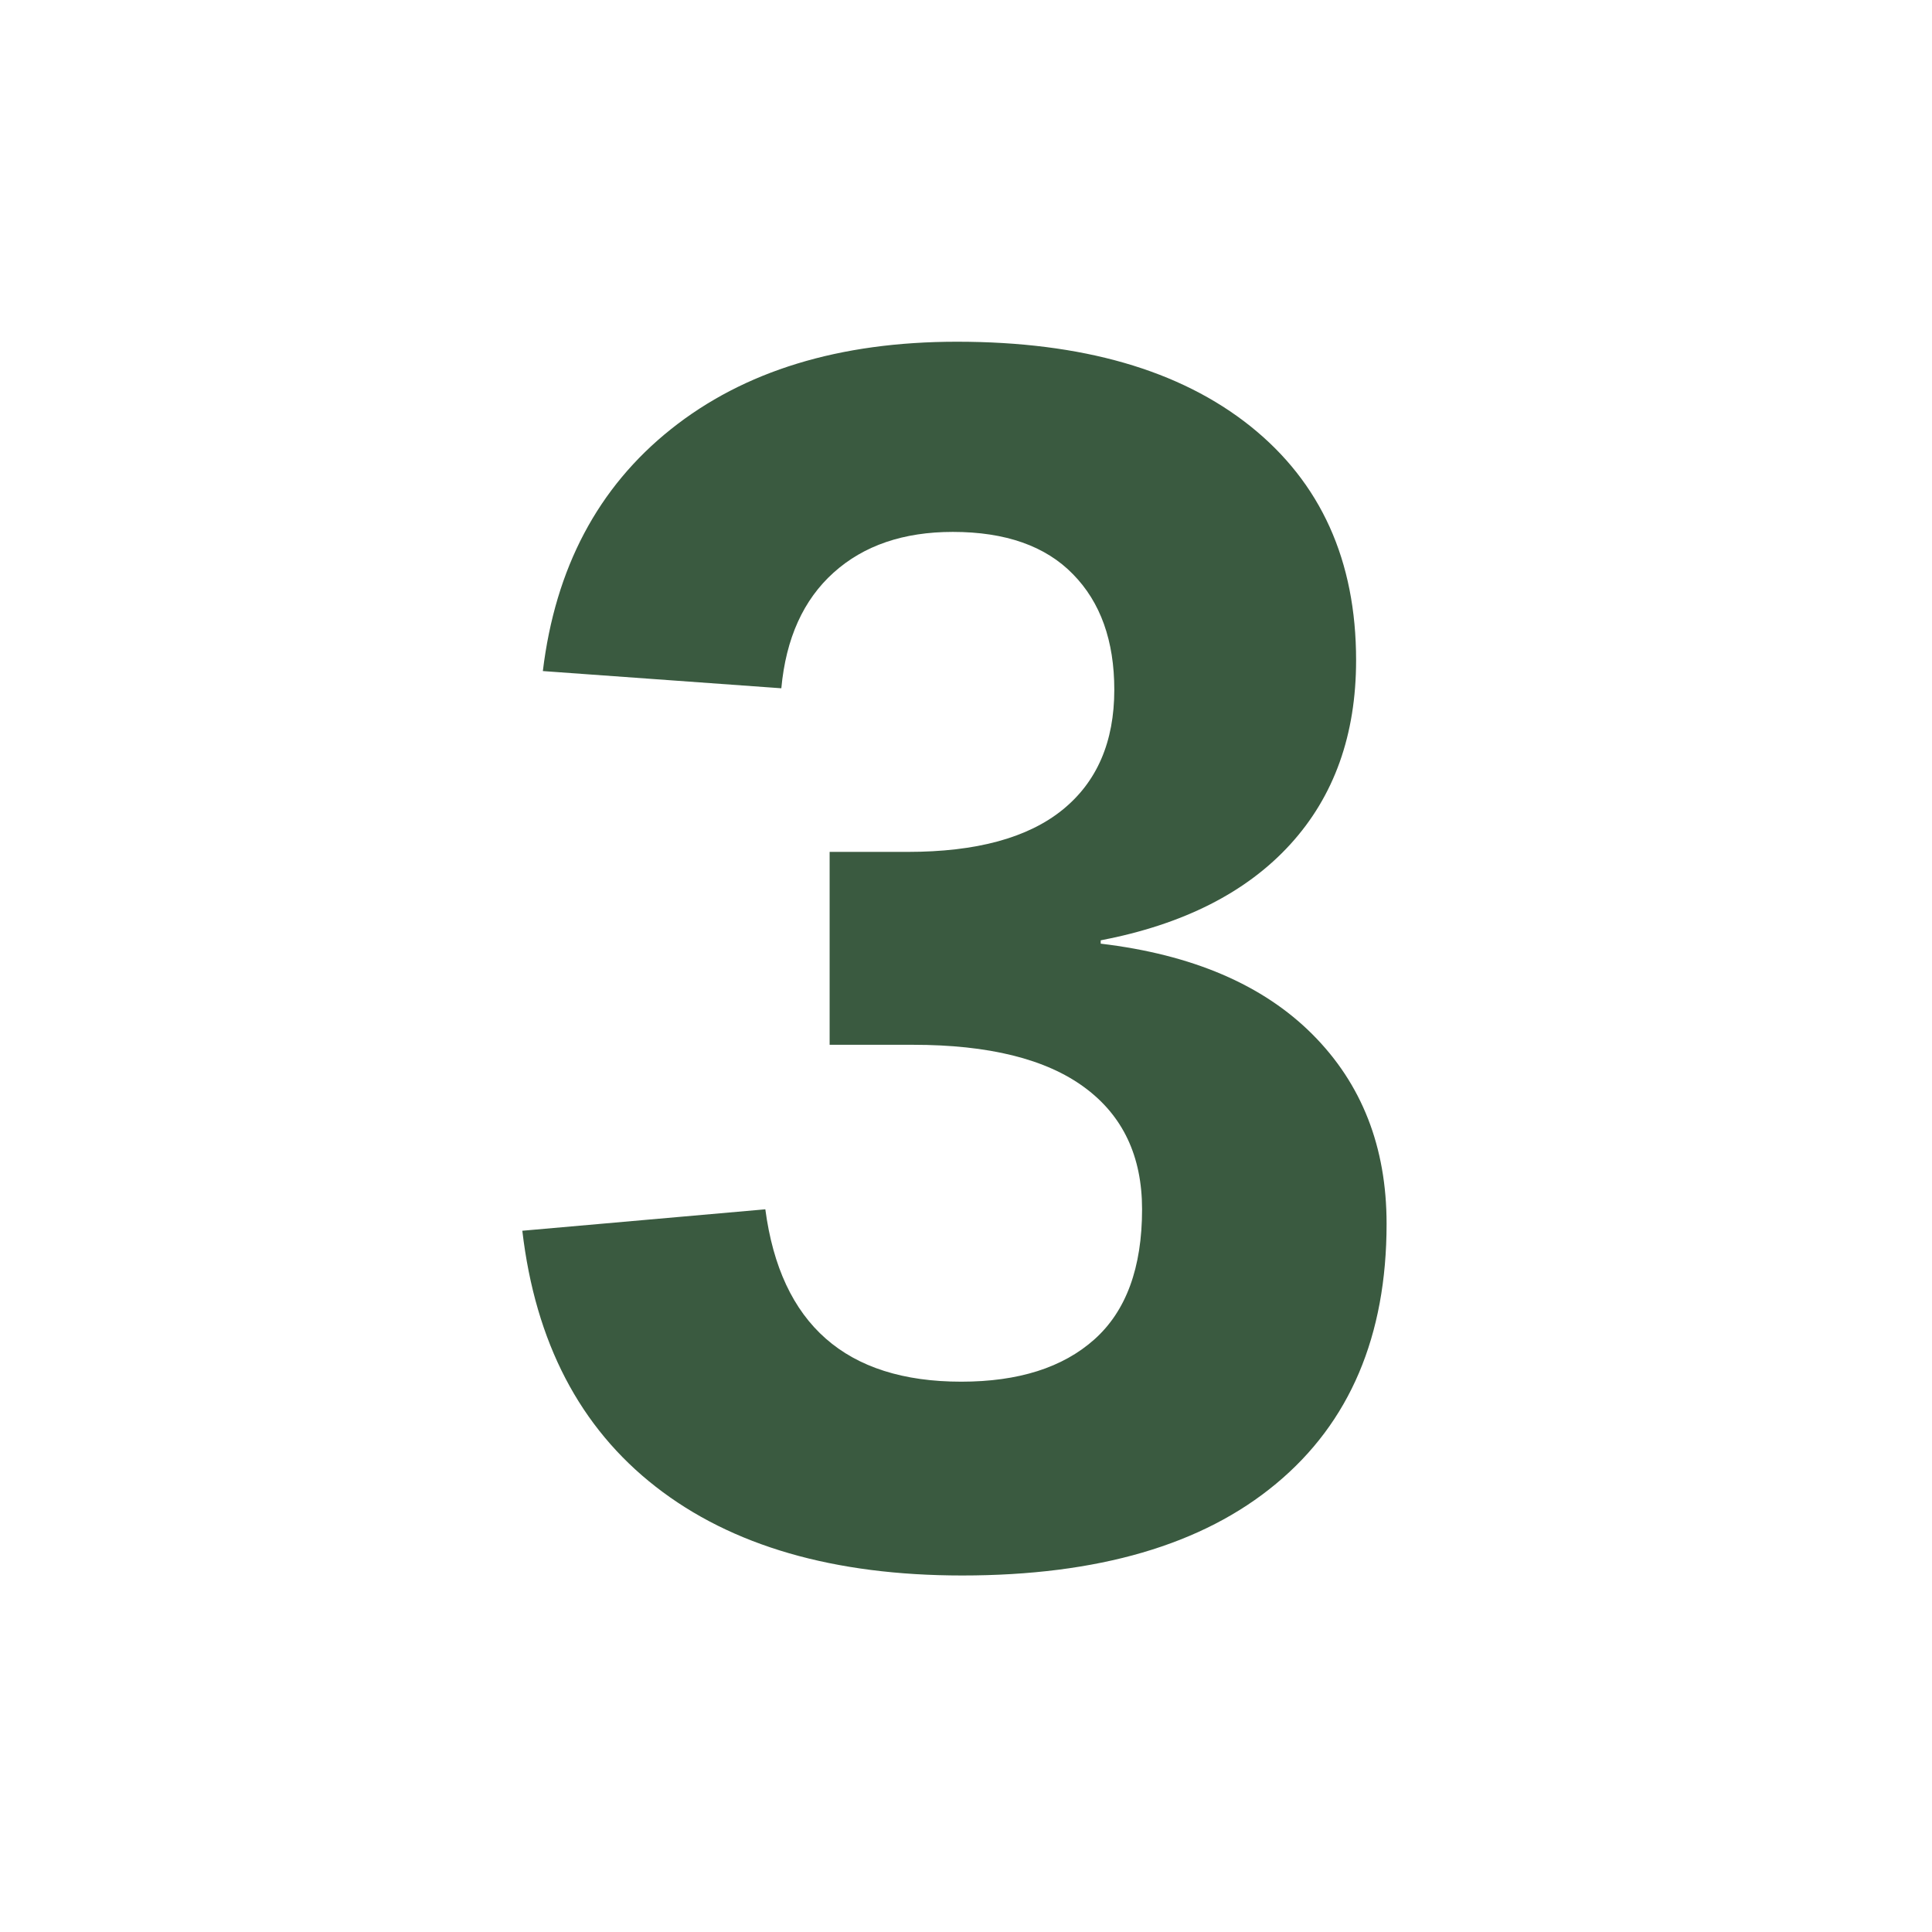
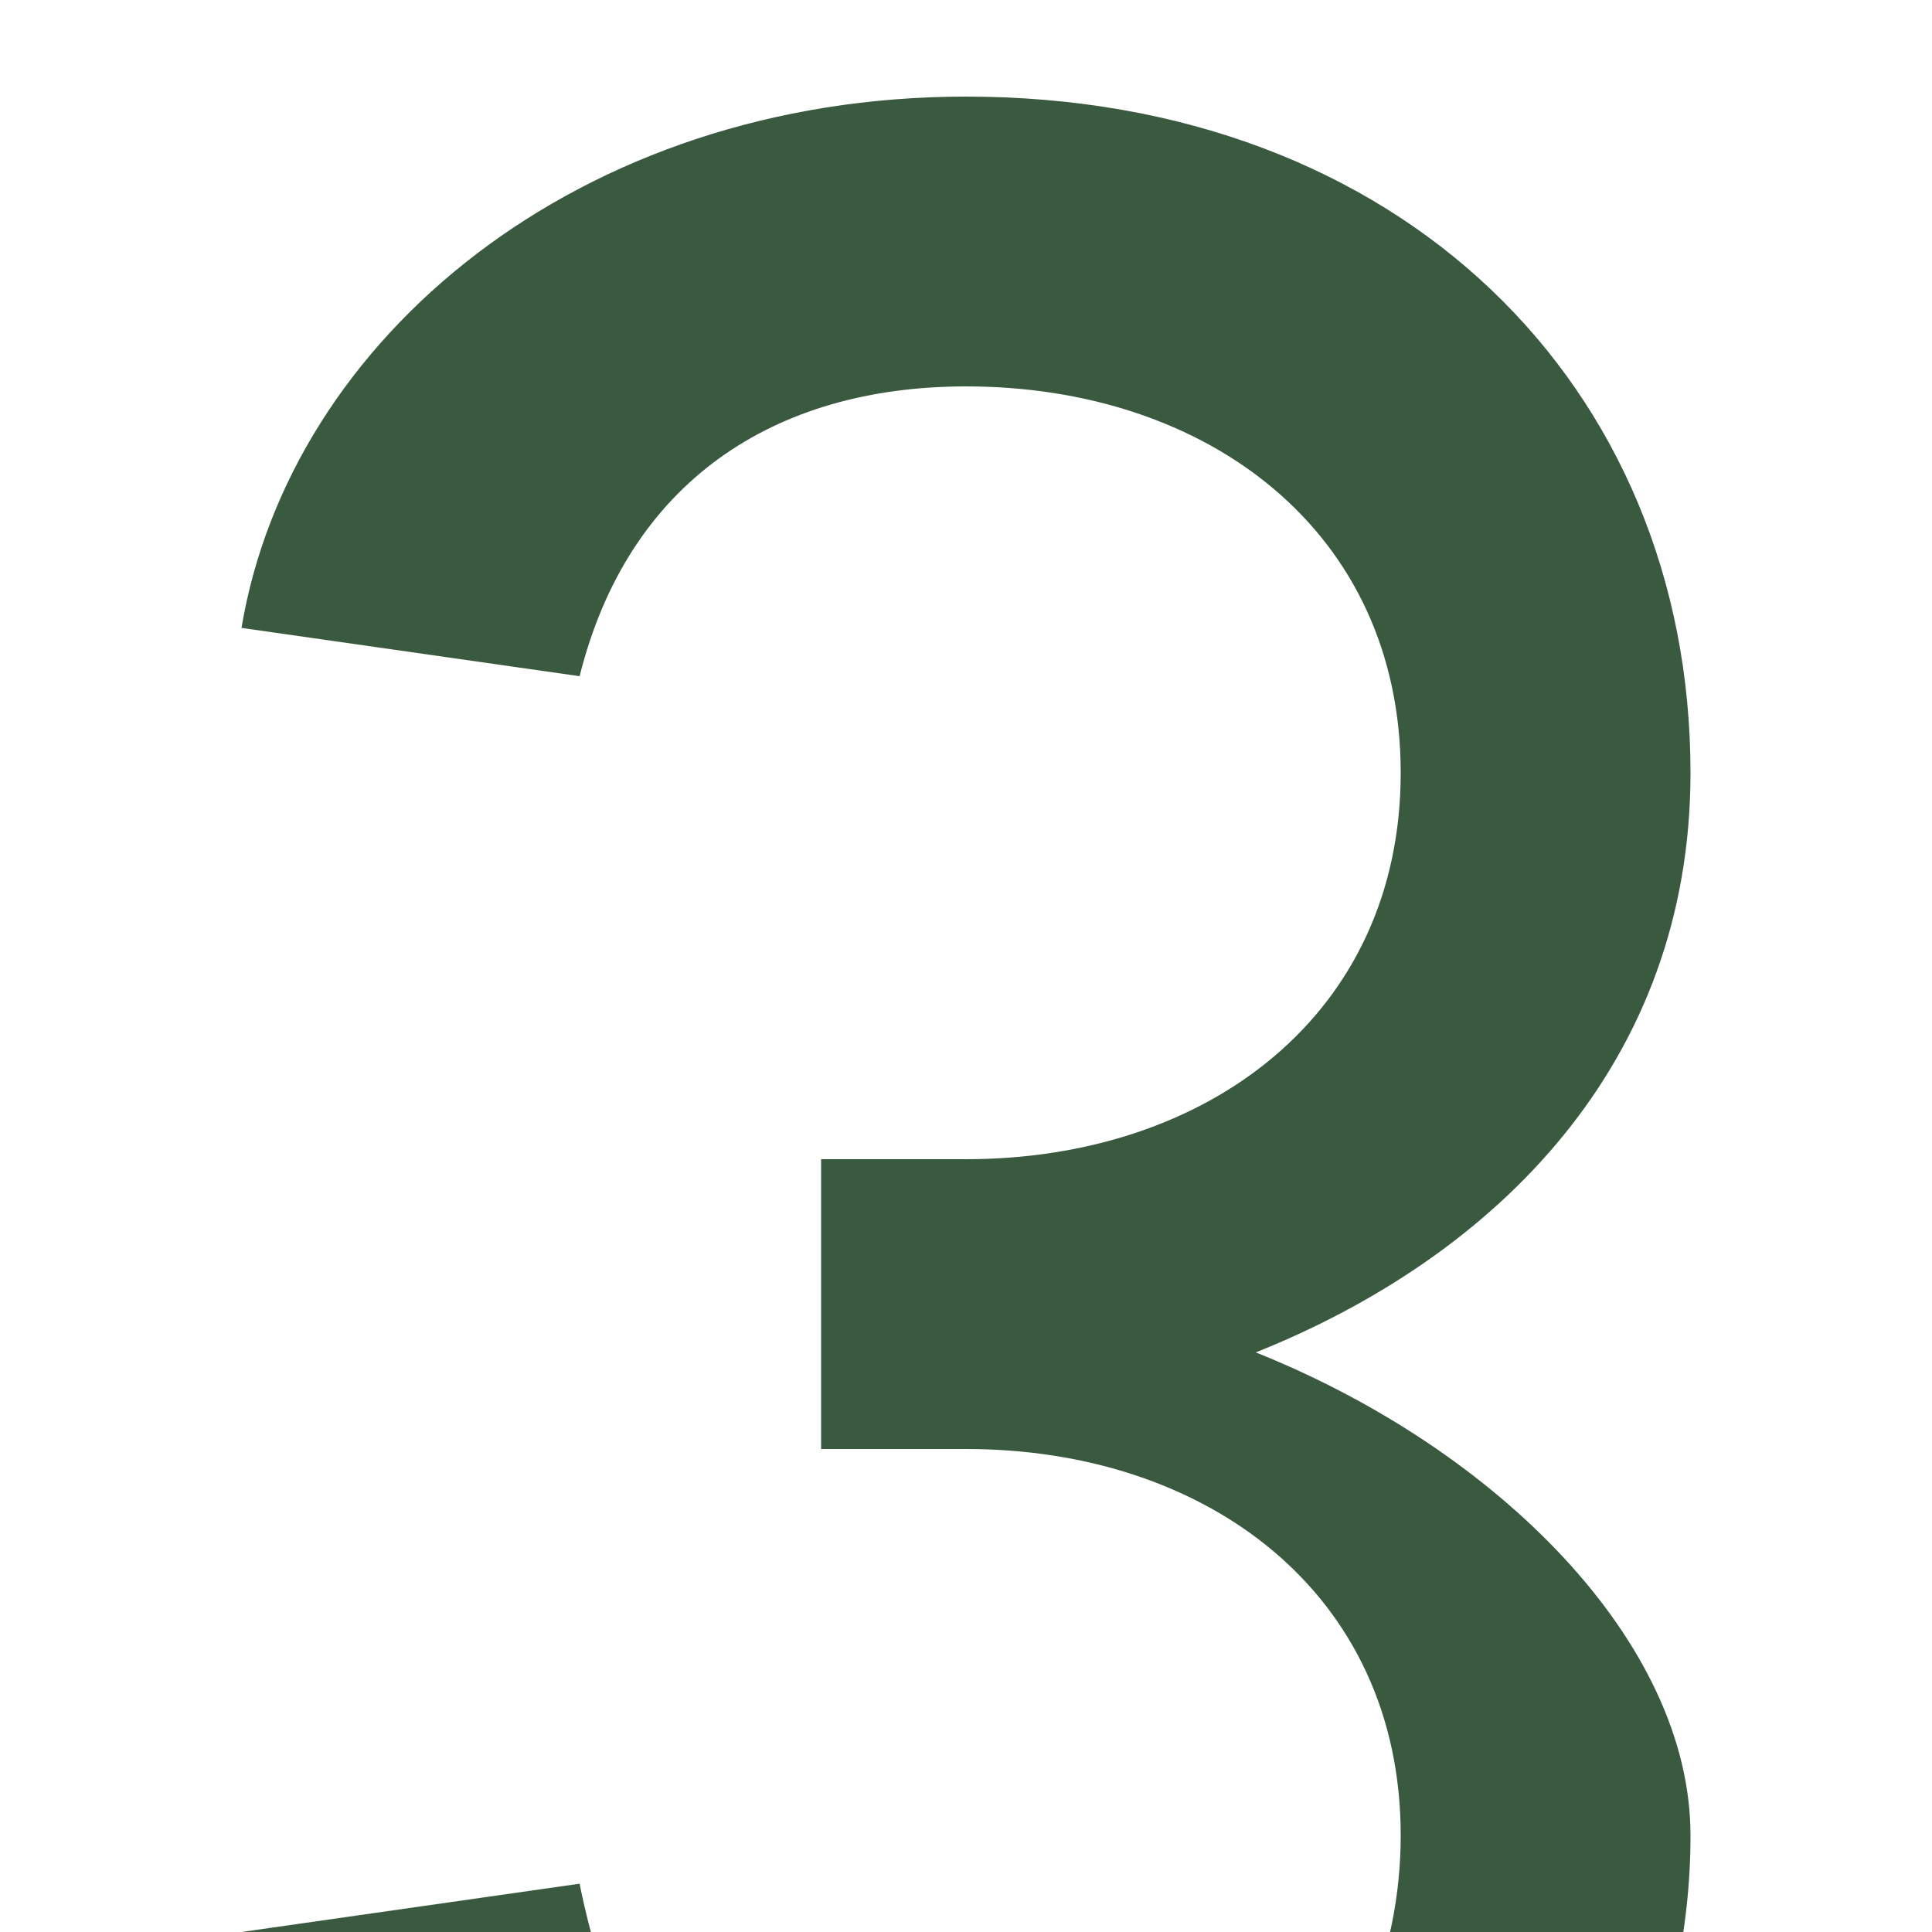
- <svg xmlns="http://www.w3.org/2000/svg" viewBox="0 0 100 100">
-   <text x="50%" y="55%" text-anchor="middle" dominant-baseline="middle" font-family="Arial, Helvetica, sans-serif" font-weight="900" font-size="90" fill="#3A5A40">
-     3
-   </text>
+ <svg xmlns="http://www.w3.org/2000/svg" viewBox="0 0 200 200" preserveAspectRatio="xMidYMid meet">
+   <path fill="#3A5A40" d="M100 10            C145 10 175 40 175 80            C175 110 155 130 130 140            C155 150 175 170 175 190            C175 230 140 260 100 260            C60 260 30 235 25 200            L60 195            C65 220 80 235 100 235            C125 235 145 215 145 190            C145 165 125 150 100 150            L85 150            L85 120            L100 120            C125 120 145 105 145 80            C145 55 125 40 100 40            C80 40 65 50 60 70            L25 65            C30 35 60 10 100 10            Z" />
</svg>
